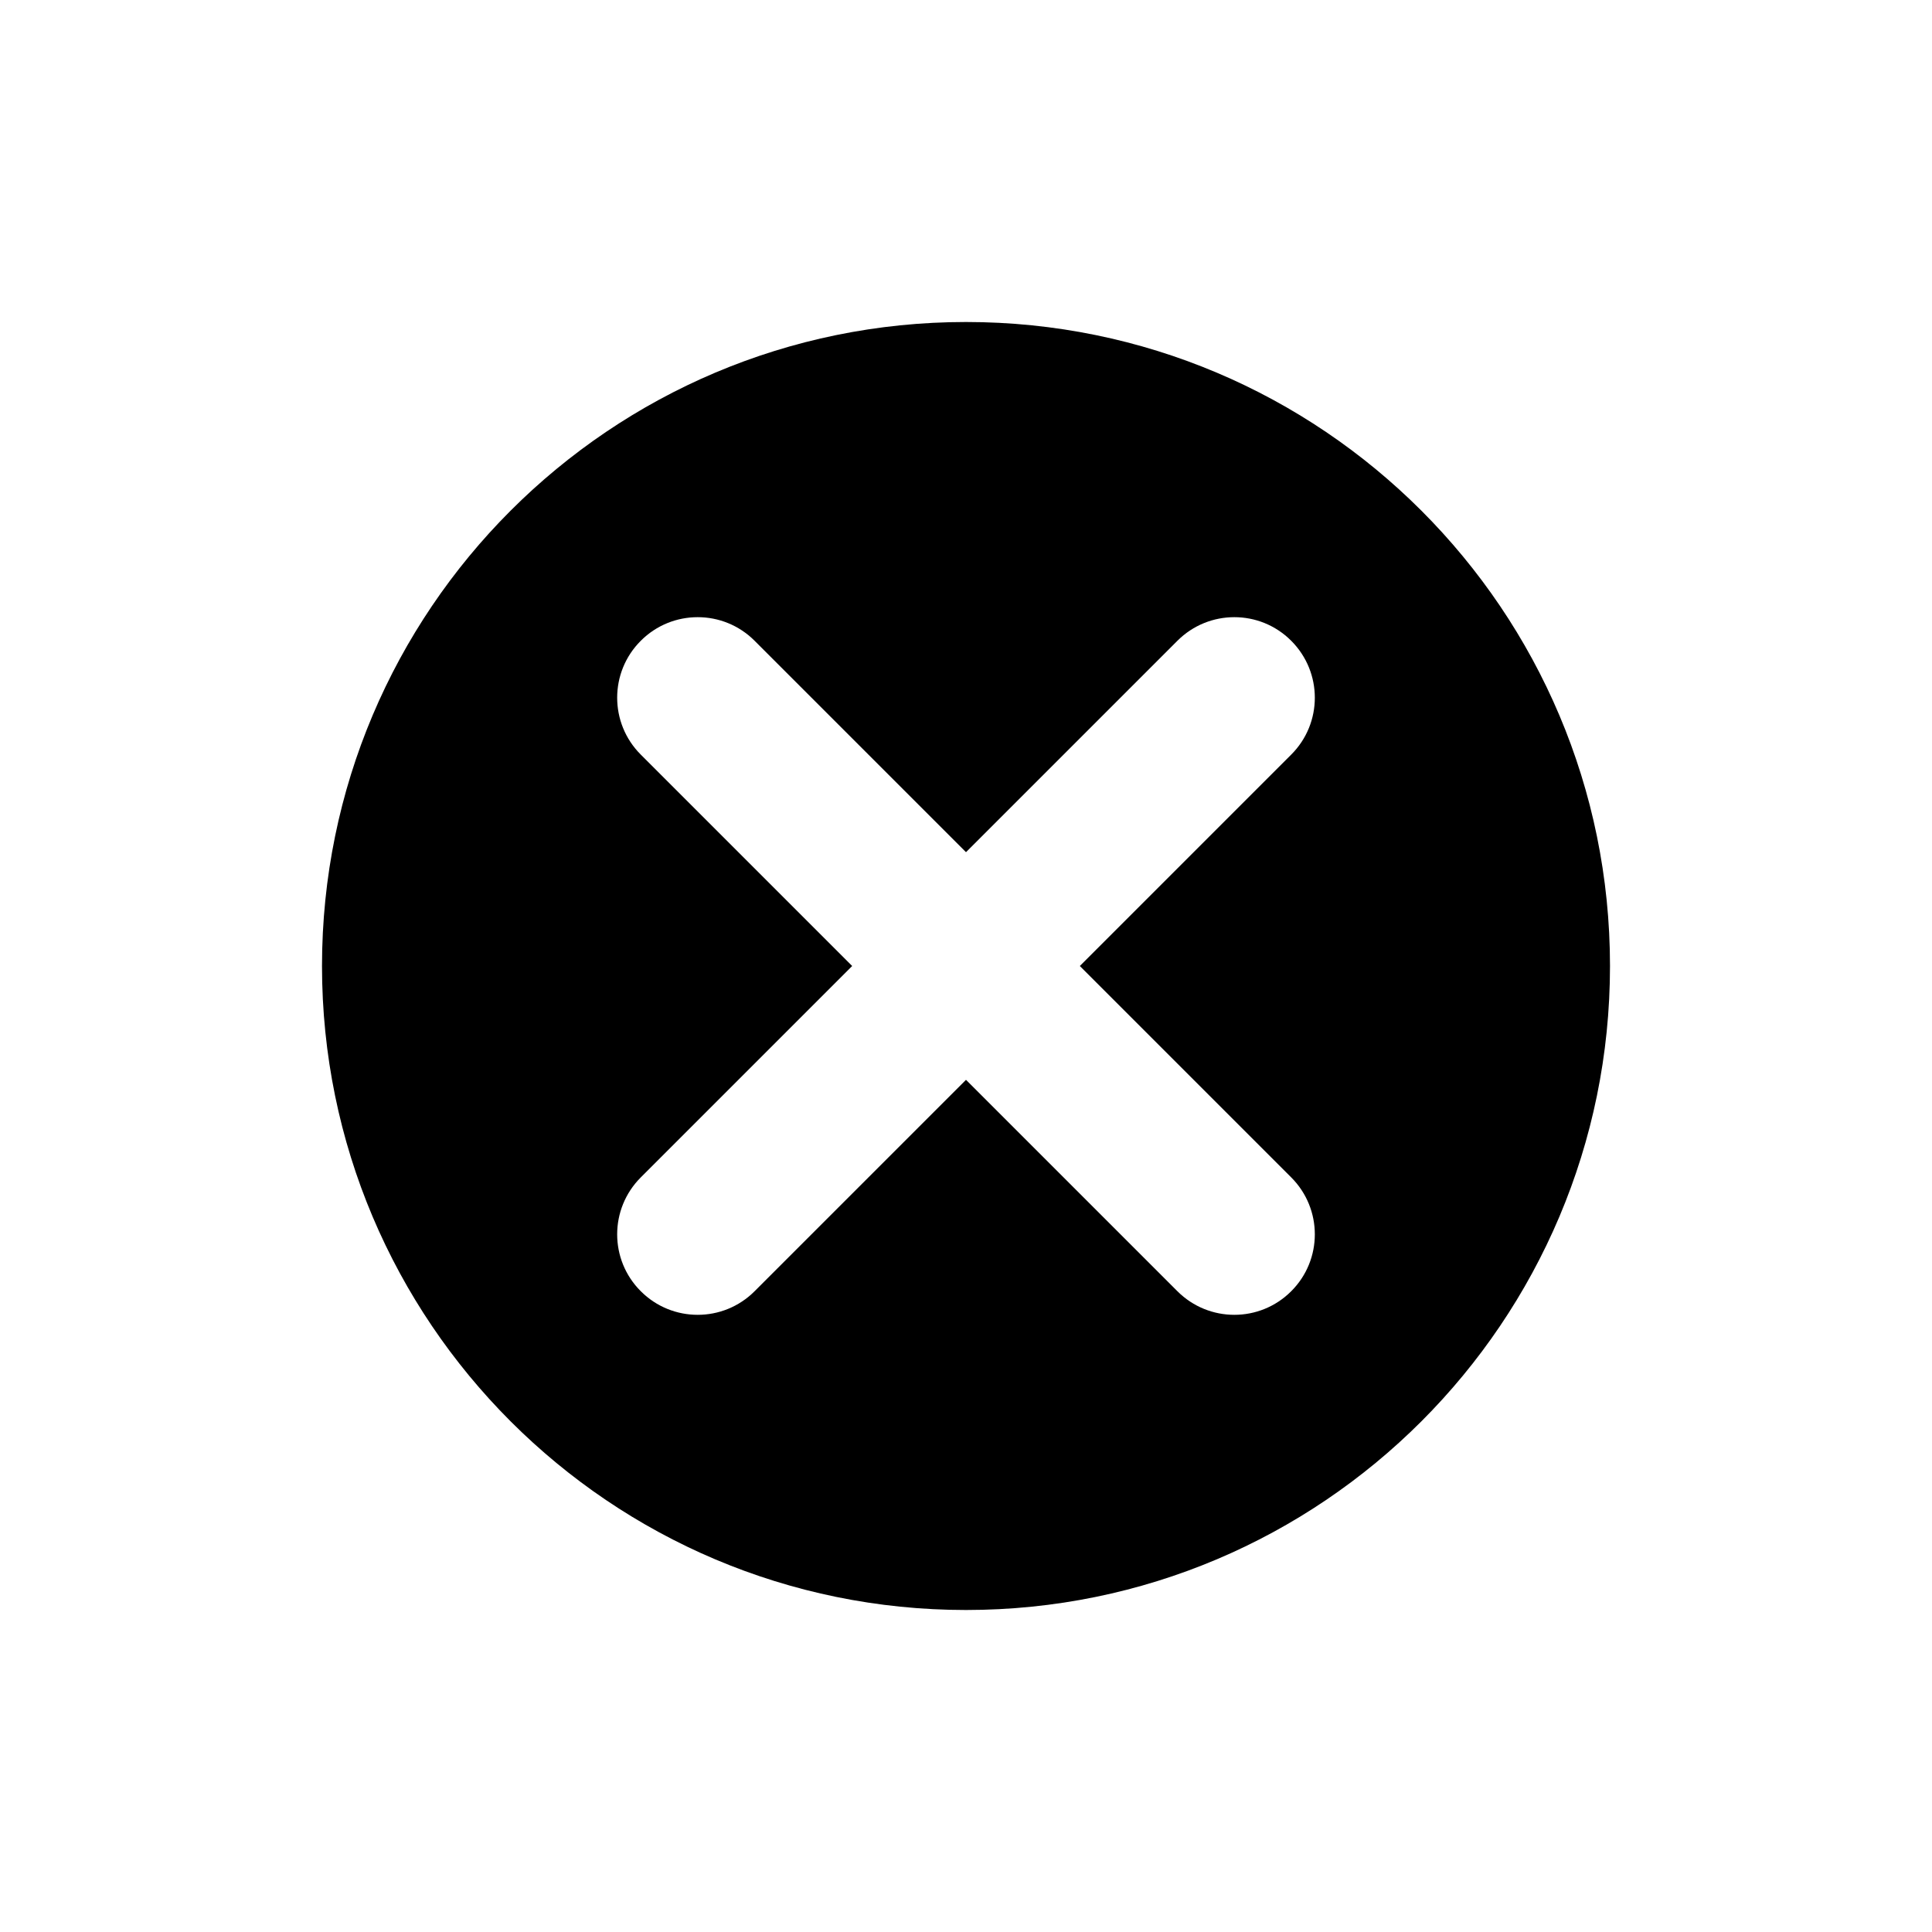
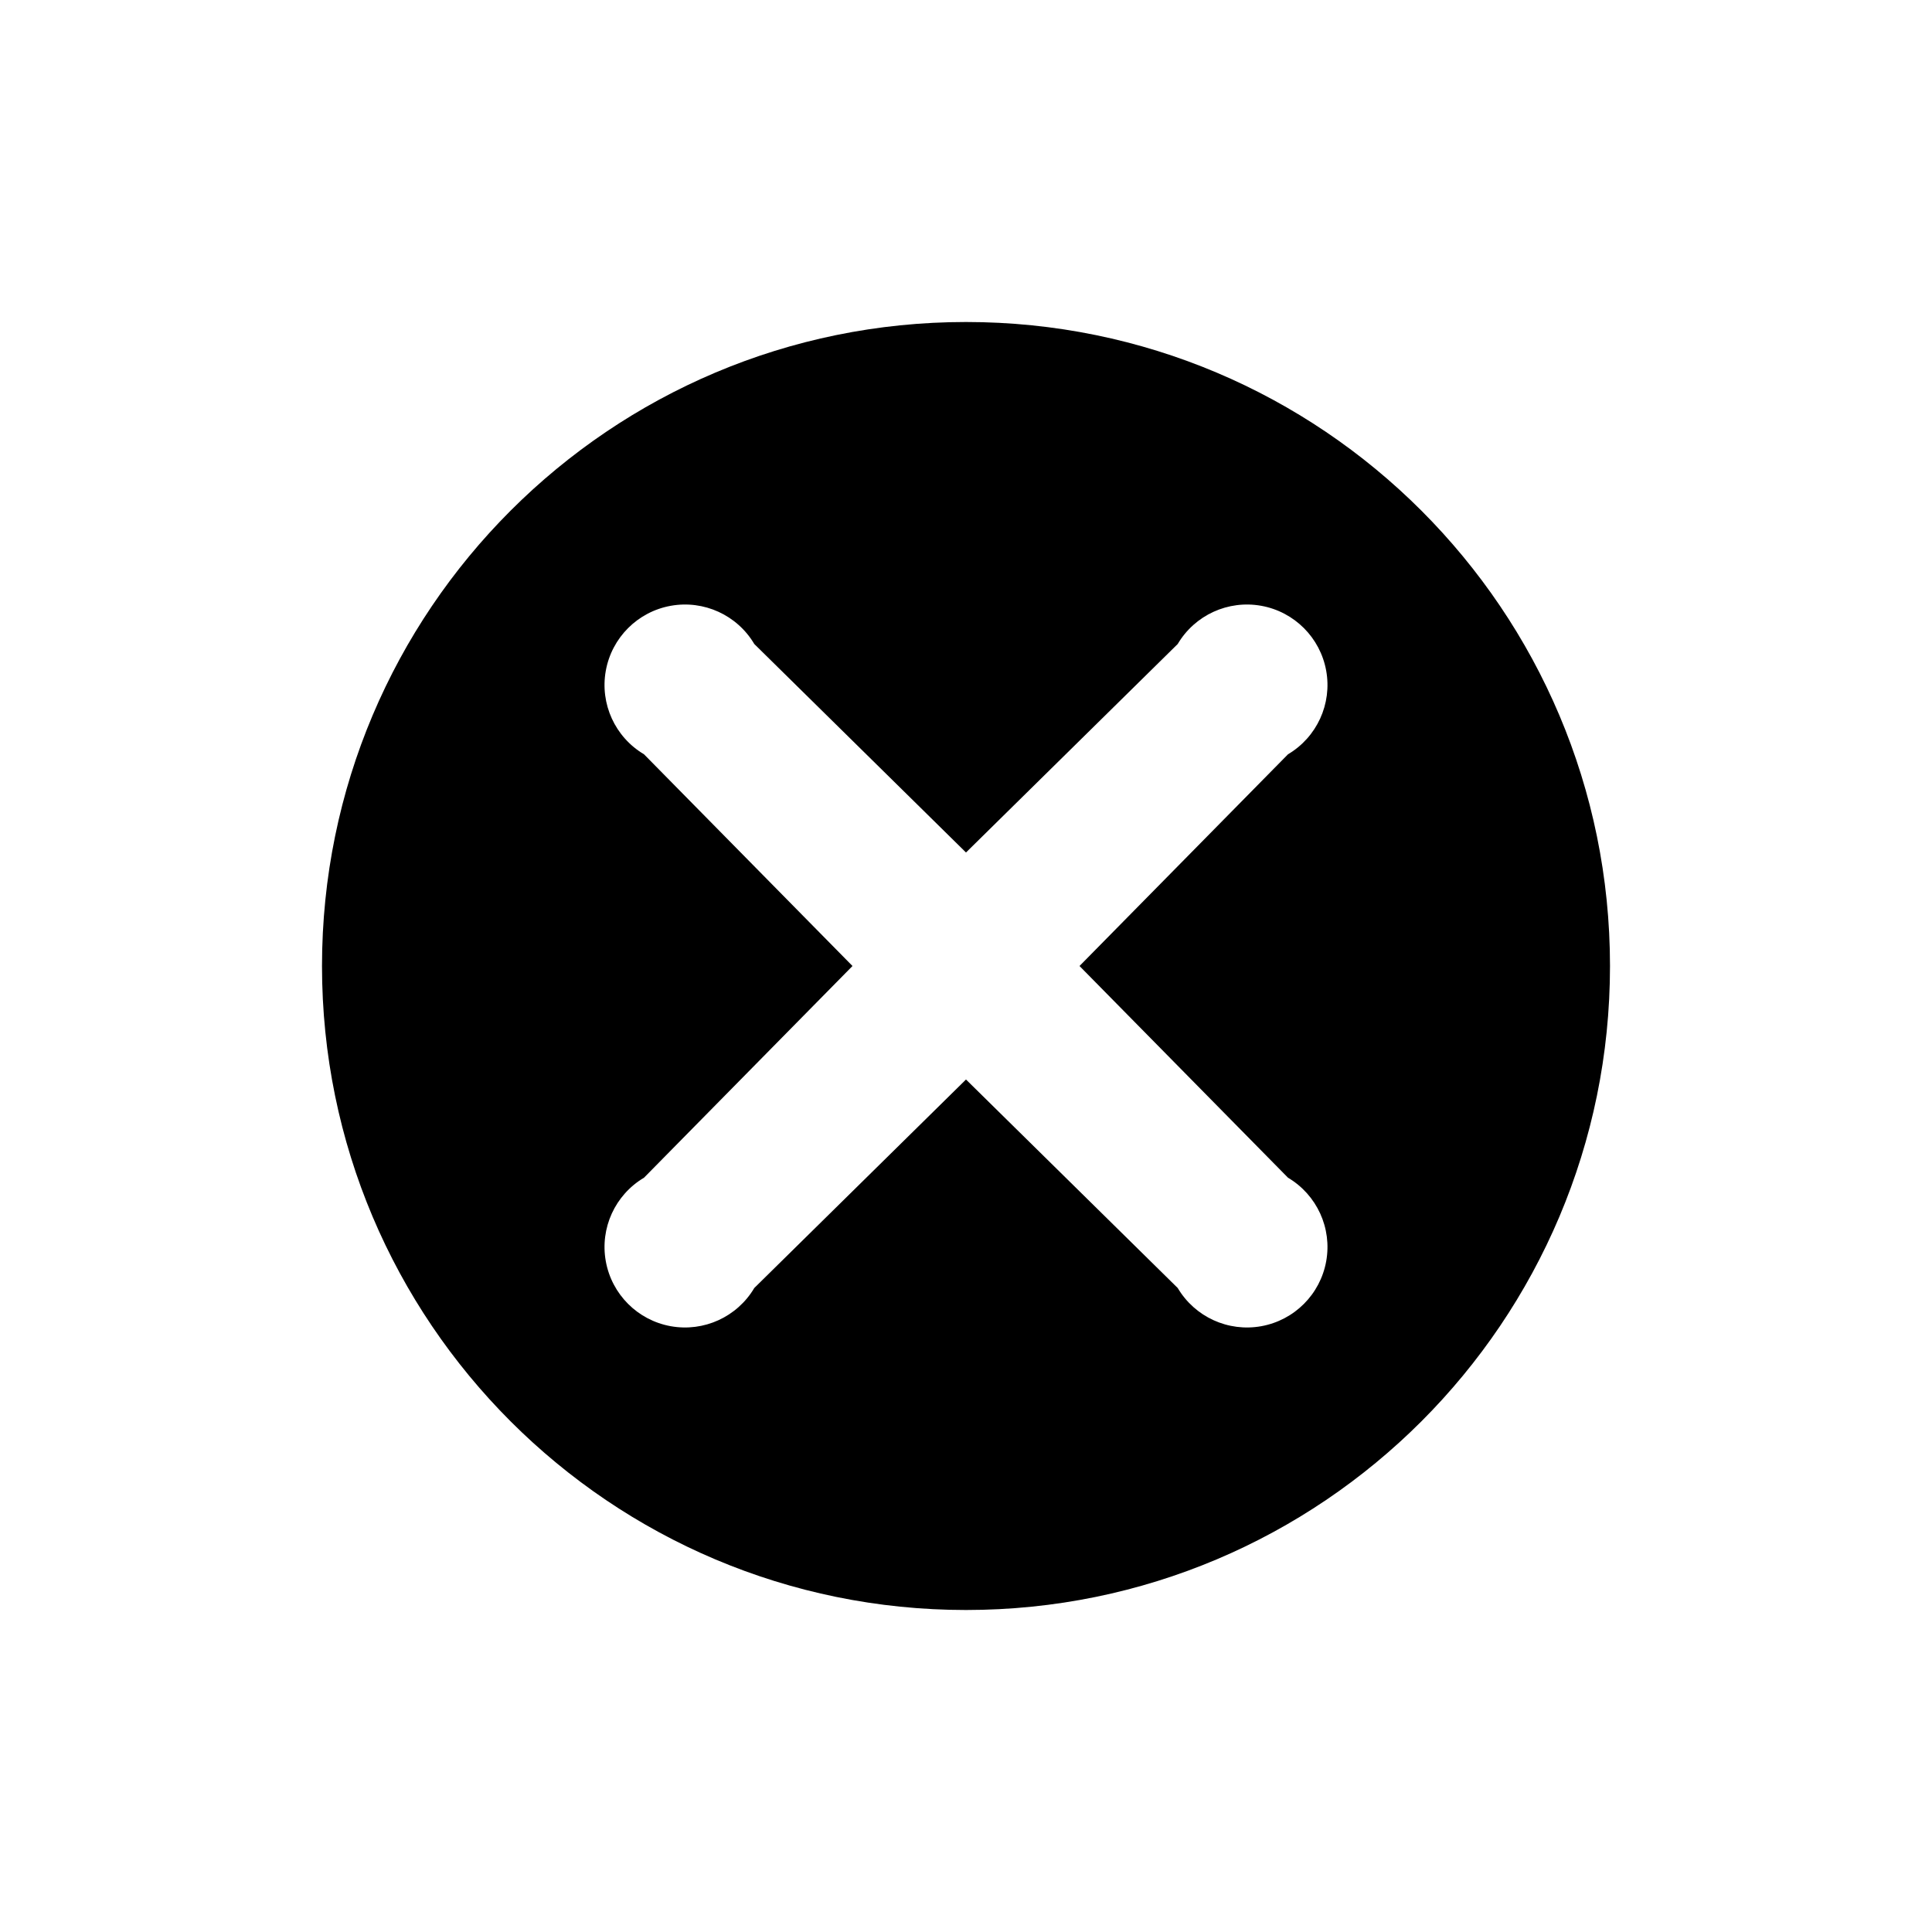
- <svg xmlns="http://www.w3.org/2000/svg" width="24" height="24" viewBox="0 0 24 24" fill="none">
-   <path fill-rule="evenodd" clip-rule="evenodd" d="M12 4C7.582 4 4 7.582 4 12C4 16.418 7.582 20 12 20C16.418 20 20 16.418 20 12C20 7.582 16.418 4 12 4ZM16.04 16.04C15.65 16.431 15.017 16.431 14.626 16.04L12 13.414L9.374 16.04C8.984 16.431 8.35 16.431 7.96 16.04C7.569 15.65 7.569 15.017 7.96 14.626L10.586 12L7.96 9.374C7.569 8.984 7.569 8.35 7.96 7.96C8.35 7.569 8.984 7.569 9.374 7.96L12 10.586L14.626 7.96C15.017 7.569 15.65 7.569 16.04 7.96C16.431 8.351 16.431 8.984 16.04 9.374L13.414 12L16.04 14.626C16.431 15.017 16.431 15.65 16.04 16.04Z" fill="black" />
+ <svg xmlns="http://www.w3.org/2000/svg" viewBox="0 0 24 24">
+   <defs>
+     <style>.cls-1{fill:none;}</style>
+   </defs>
+   <g id="fill-circle-delete">
+     <rect class="cls-1" width="24" height="24" />
+     <path d="M12,4a8,8,0,1,0,8,8A8,8,0,0,0,12,4Zm4,10.63A1,1,0,1,1,14.63,16L12,13.41,9.37,16A1,1,0,1,1,8,14.63L10.59,12,8,9.37A1,1,0,1,1,9.37,8L12,10.59,14.63,8A1,1,0,1,1,16,9.37L13.41,12Z" />
+   </g>
</svg>
